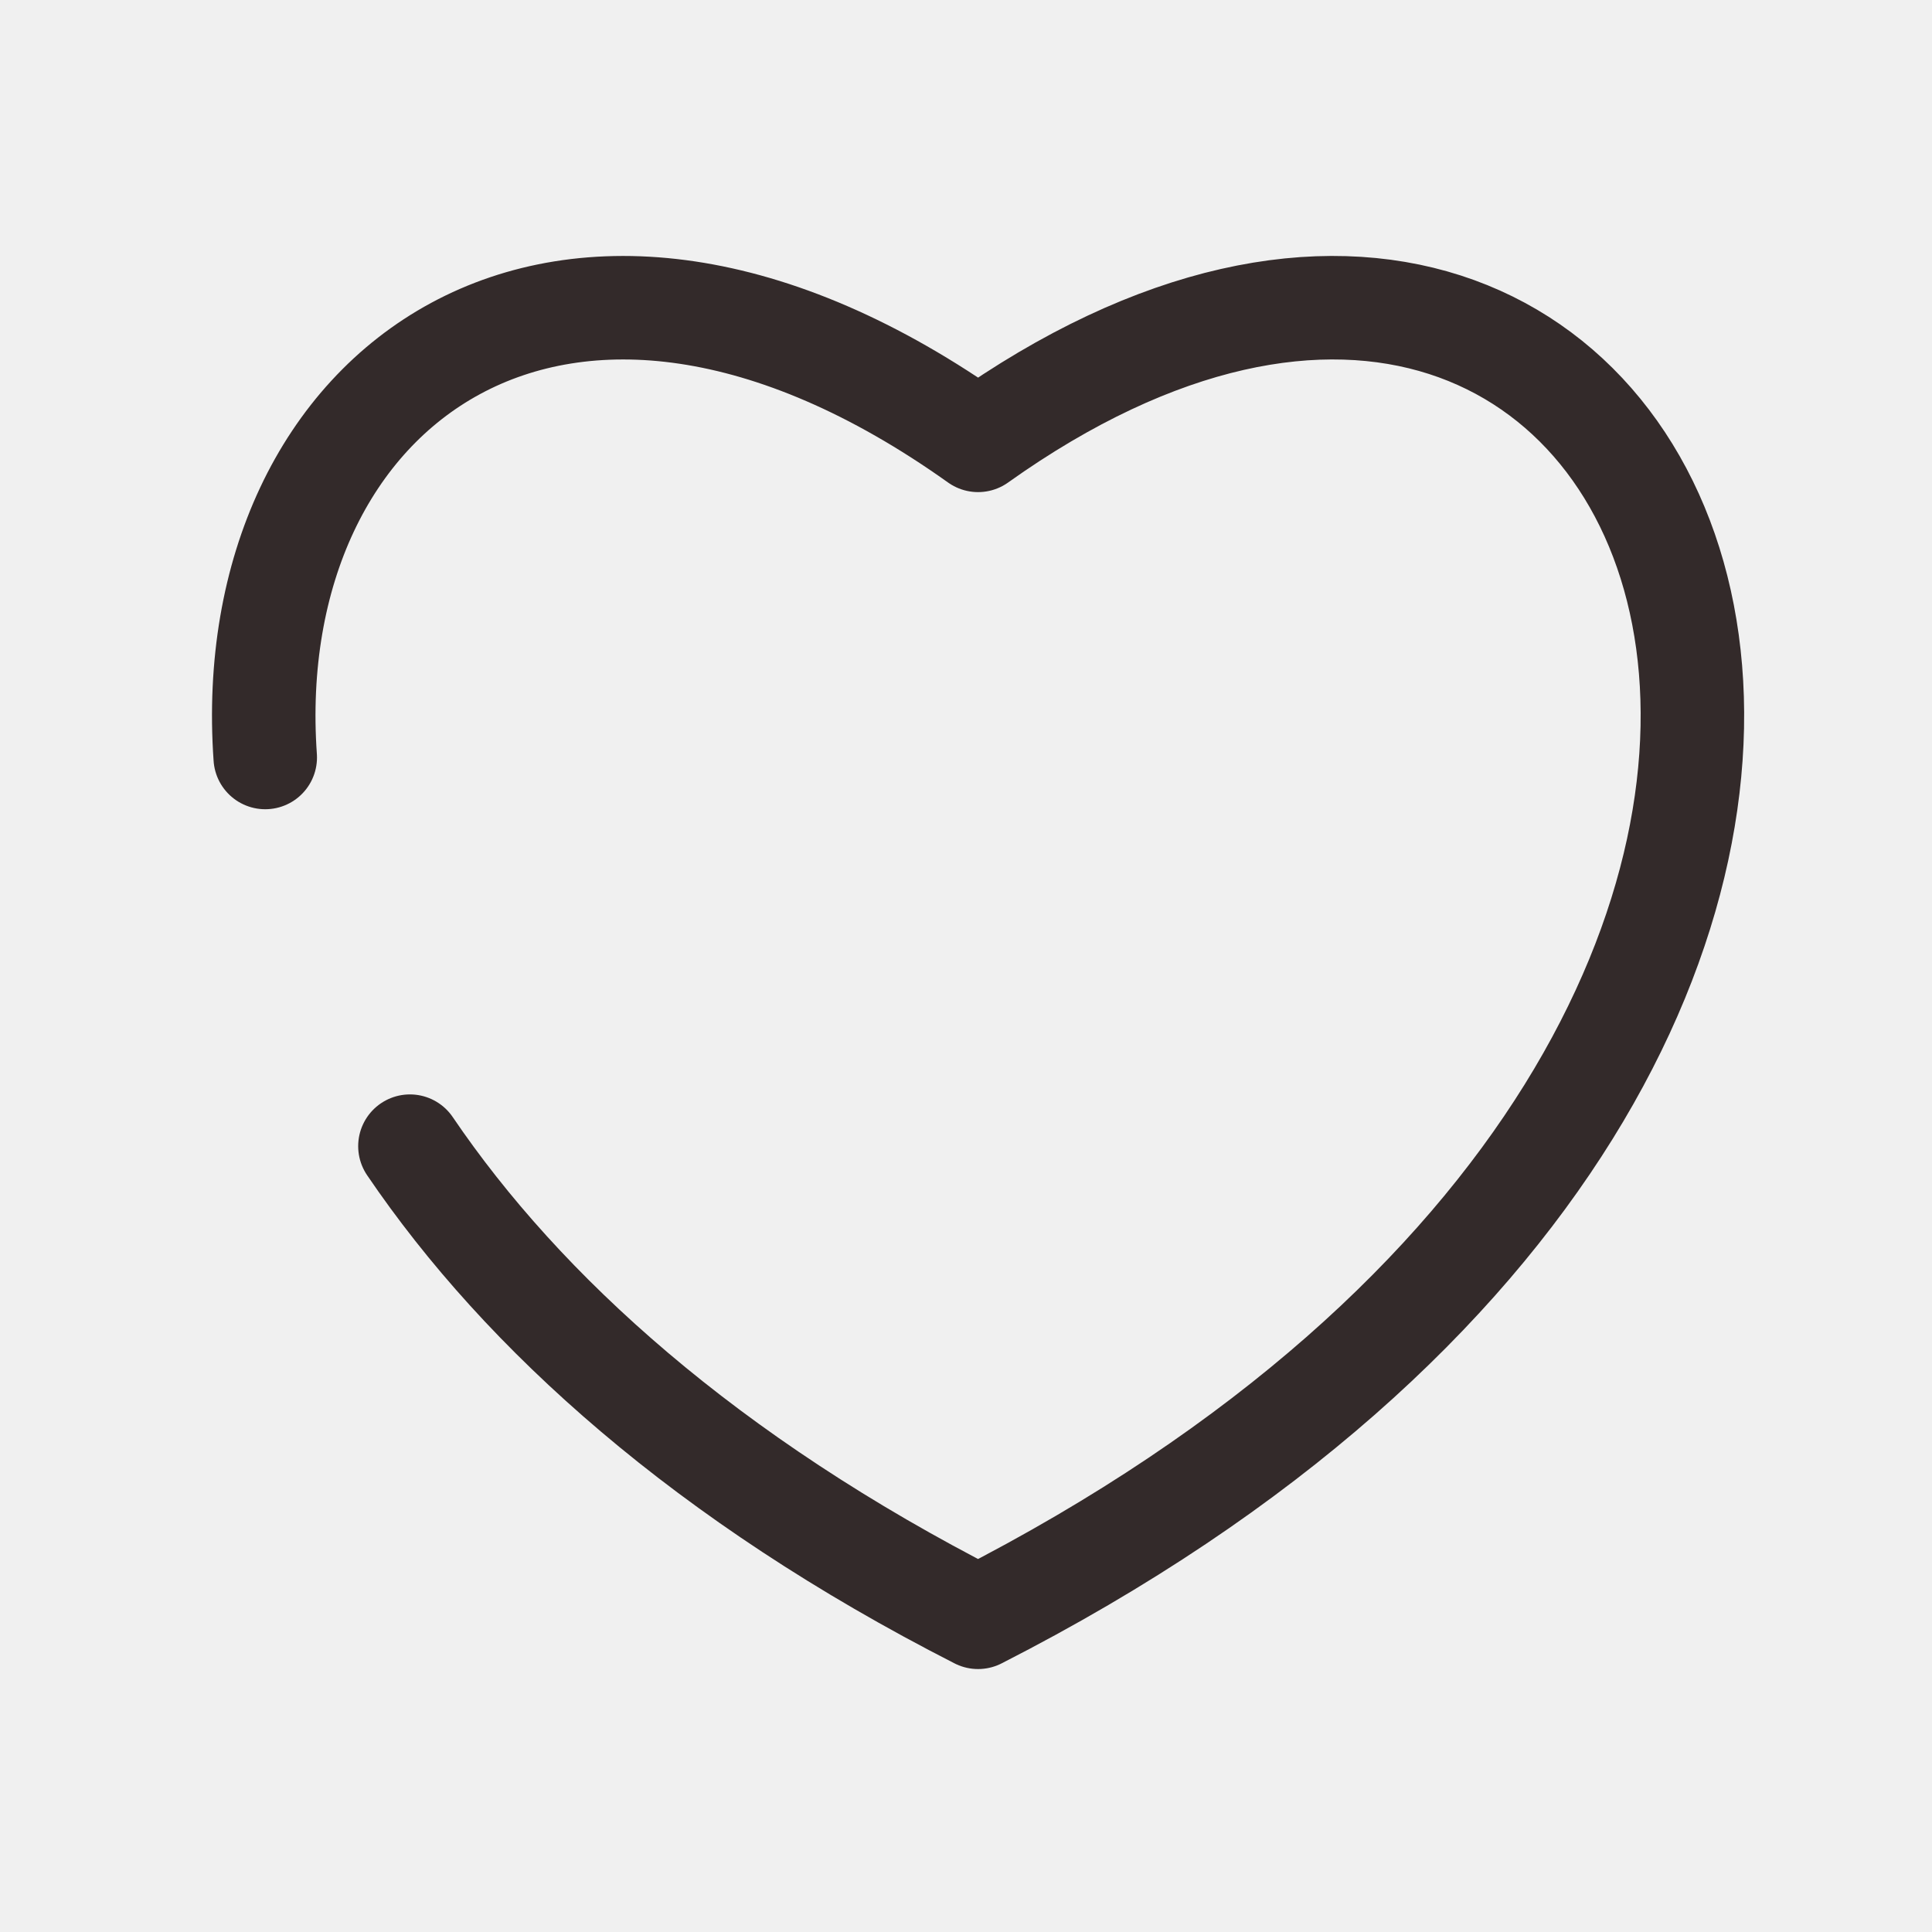
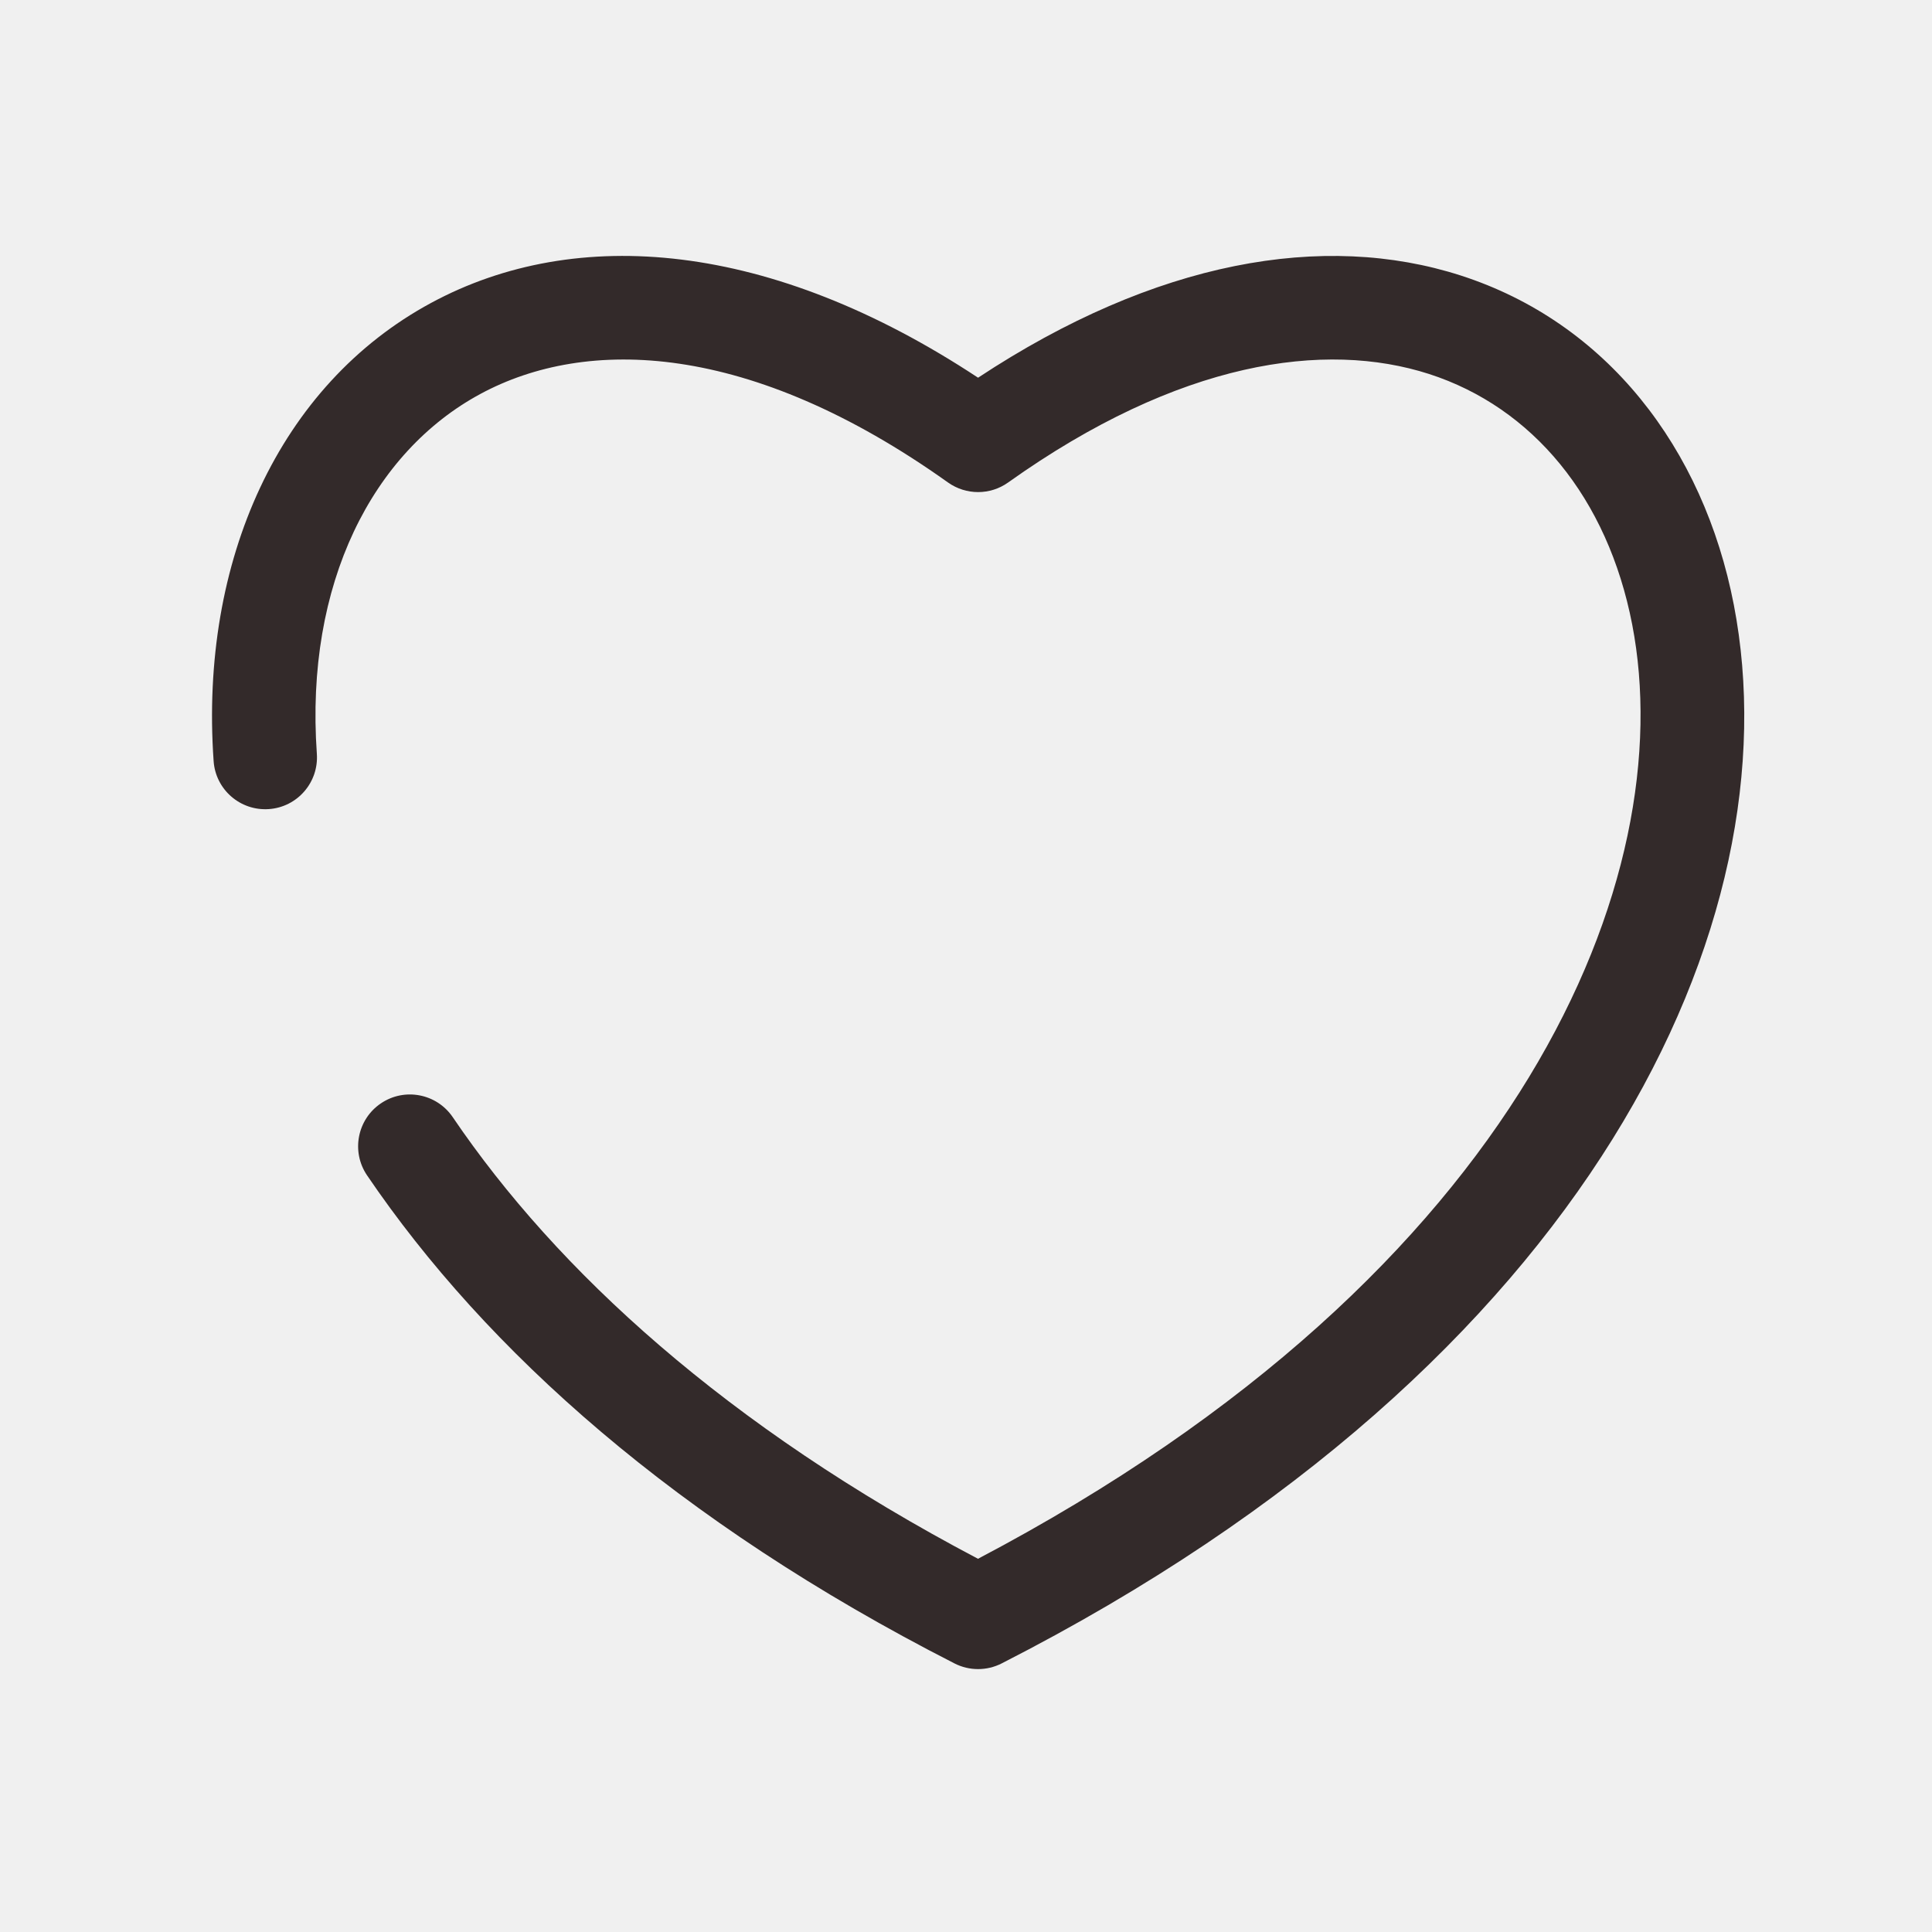
<svg xmlns="http://www.w3.org/2000/svg" width="28" height="28" viewBox="0 0 28 28" fill="none">
  <g clip-path="url(#clip0_603_3762)">
-     <path d="M3.844 10.978C3.464 5.595 8.141 2.085 14.175 6.382C24.609 -1.049 30.985 14.865 14.175 23.439C10.243 21.434 7.58 19.027 5.941 16.611" stroke="#332A2A" stroke-width="1.5" stroke-linecap="round" stroke-linejoin="round" />
+     <path d="M6.248 4.39C8.357 3.251 11.175 3.494 14.175 5.474C16.748 3.775 19.185 3.353 21.171 3.993C23.277 4.672 24.687 6.485 25.128 8.766C26.011 13.332 23.097 19.73 14.516 24.108C14.302 24.217 14.048 24.217 13.834 24.108C9.809 22.055 7.041 19.57 5.319 17.033C5.087 16.69 5.177 16.223 5.52 15.991C5.862 15.759 6.328 15.848 6.561 16.19C8.071 18.416 10.526 20.671 14.174 22.591C22.124 18.408 24.356 12.677 23.655 9.051C23.299 7.212 22.209 5.904 20.711 5.42C19.204 4.935 17.094 5.224 14.61 6.993C14.35 7.178 14.001 7.178 13.74 6.993C10.868 4.947 8.502 4.877 6.961 5.71C5.407 6.549 4.417 8.45 4.592 10.925C4.621 11.338 4.31 11.697 3.897 11.726C3.483 11.755 3.125 11.444 3.096 11.031C2.891 8.124 4.05 5.577 6.248 4.39Z" fill="#332A2A" />
  </g>
  <defs>
    <clipPath id="clip0_603_3762">
      <rect width="28" height="28" fill="white" />
    </clipPath>
  </defs>
</svg>
